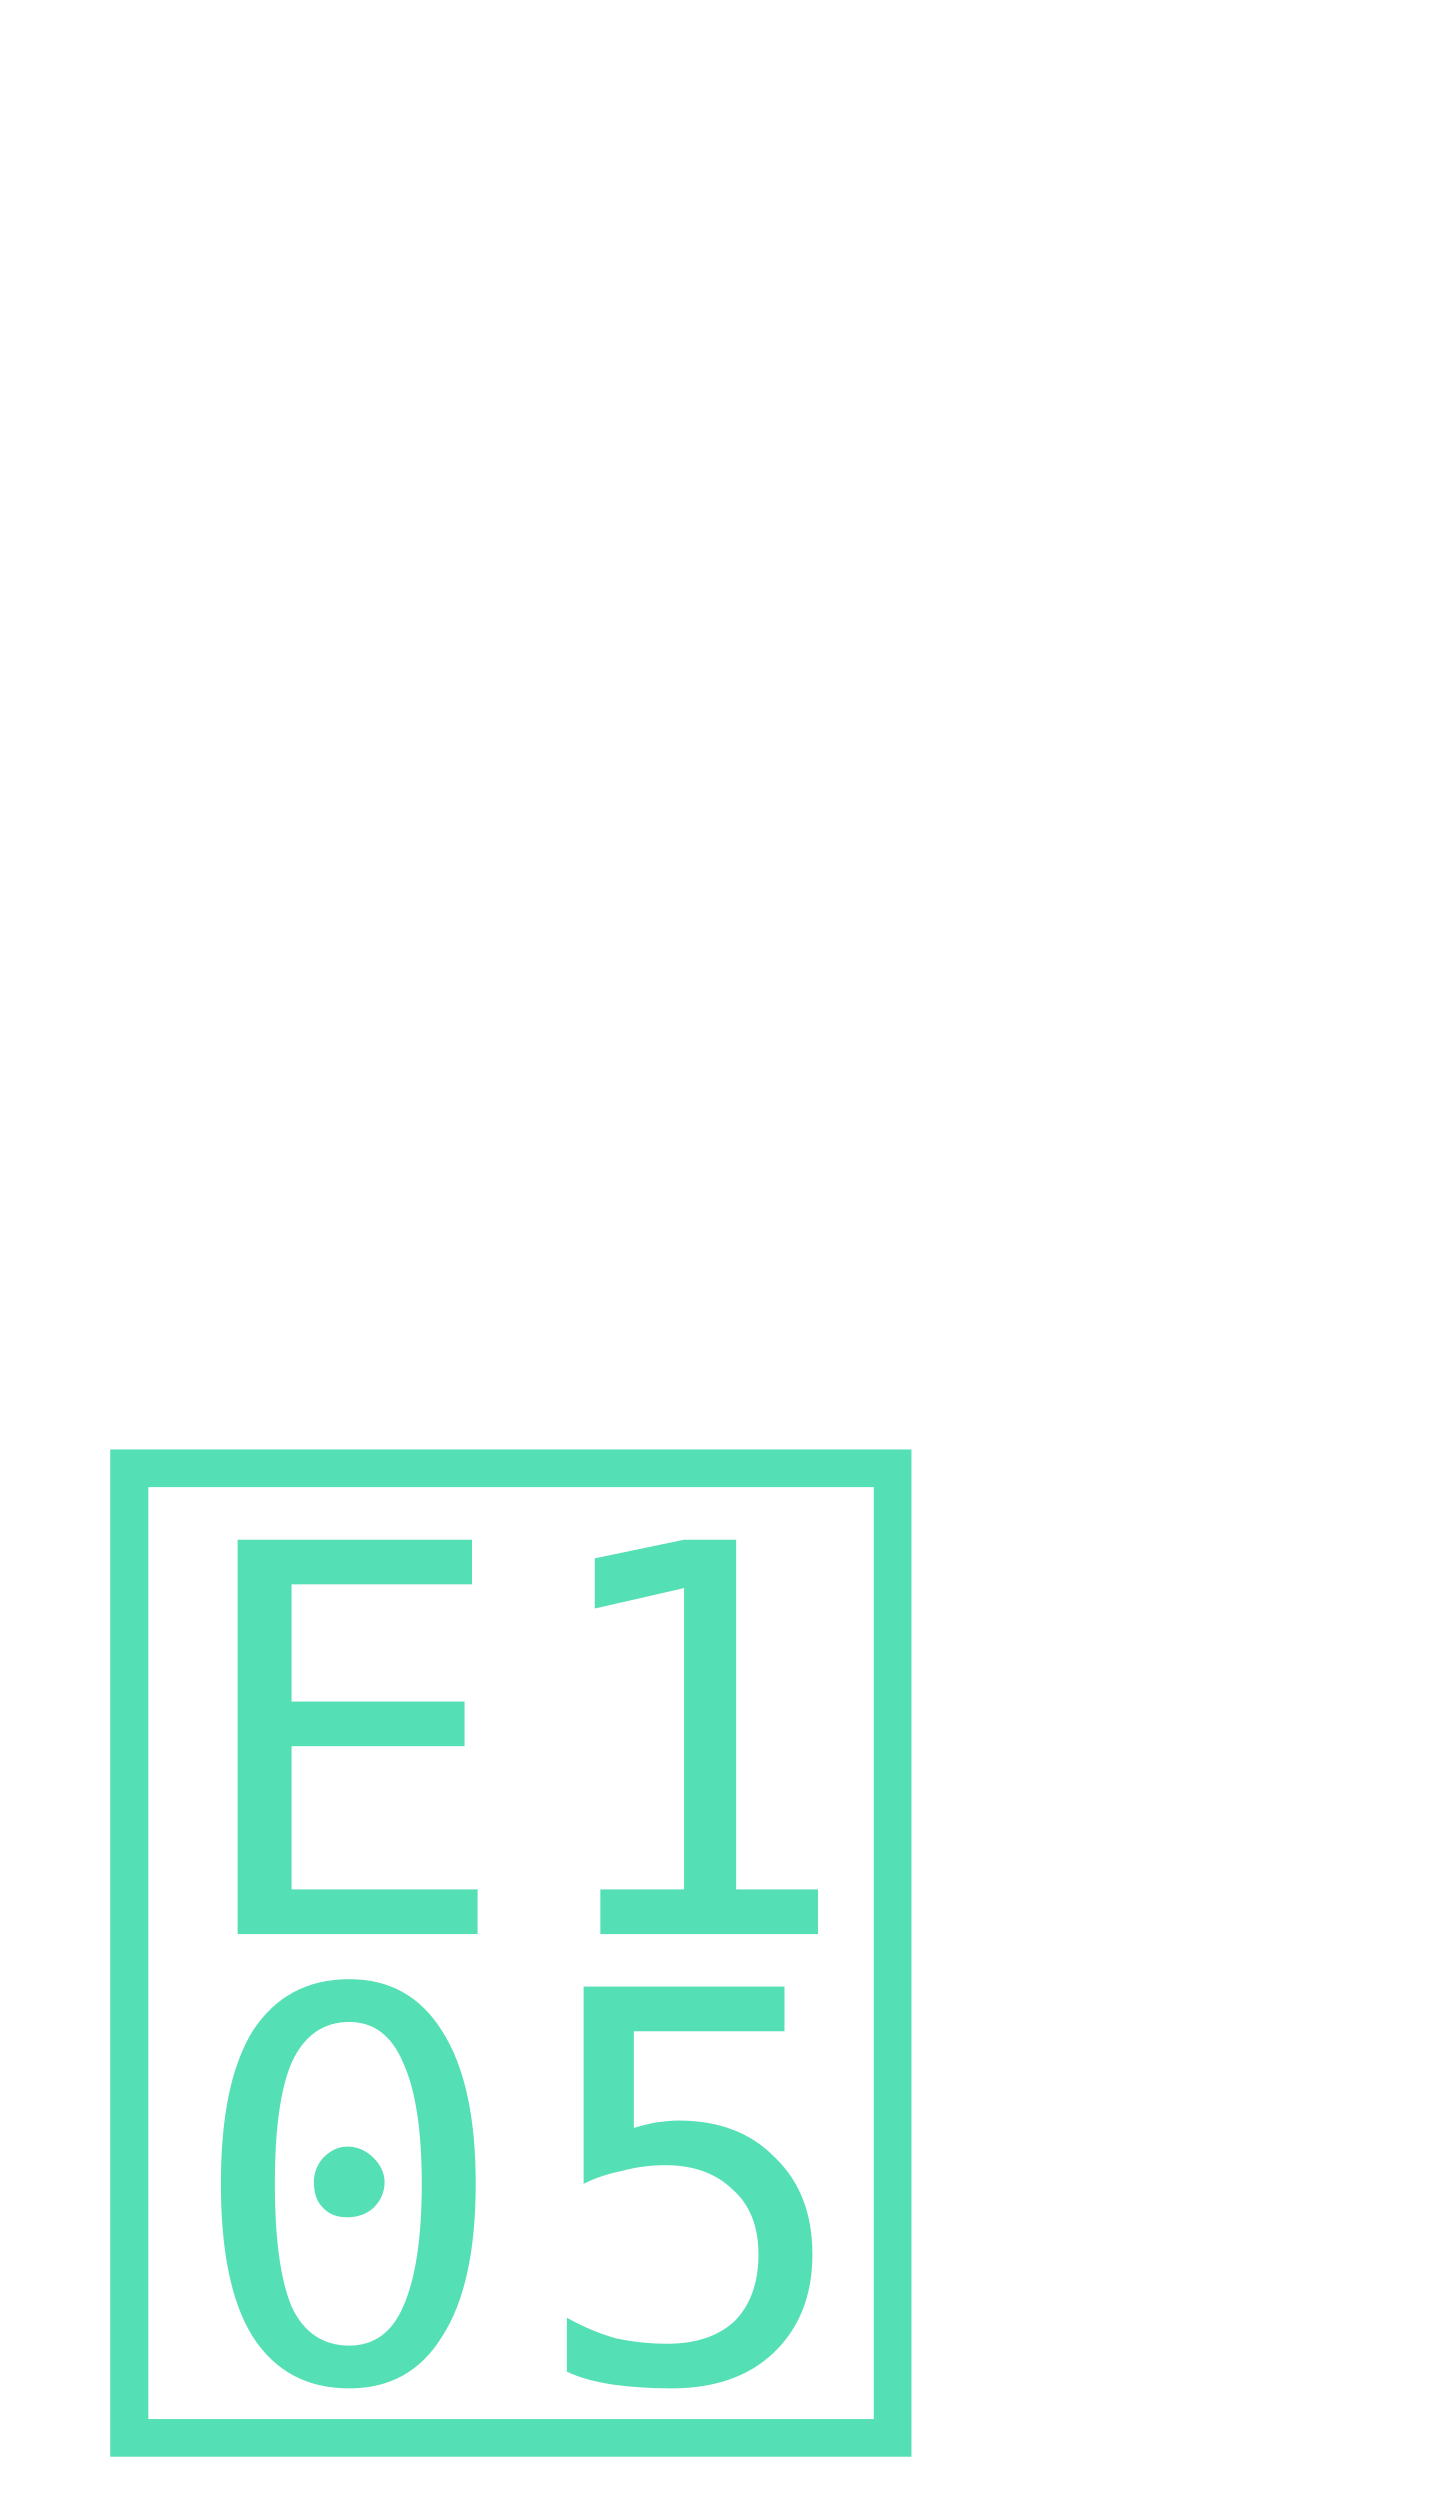
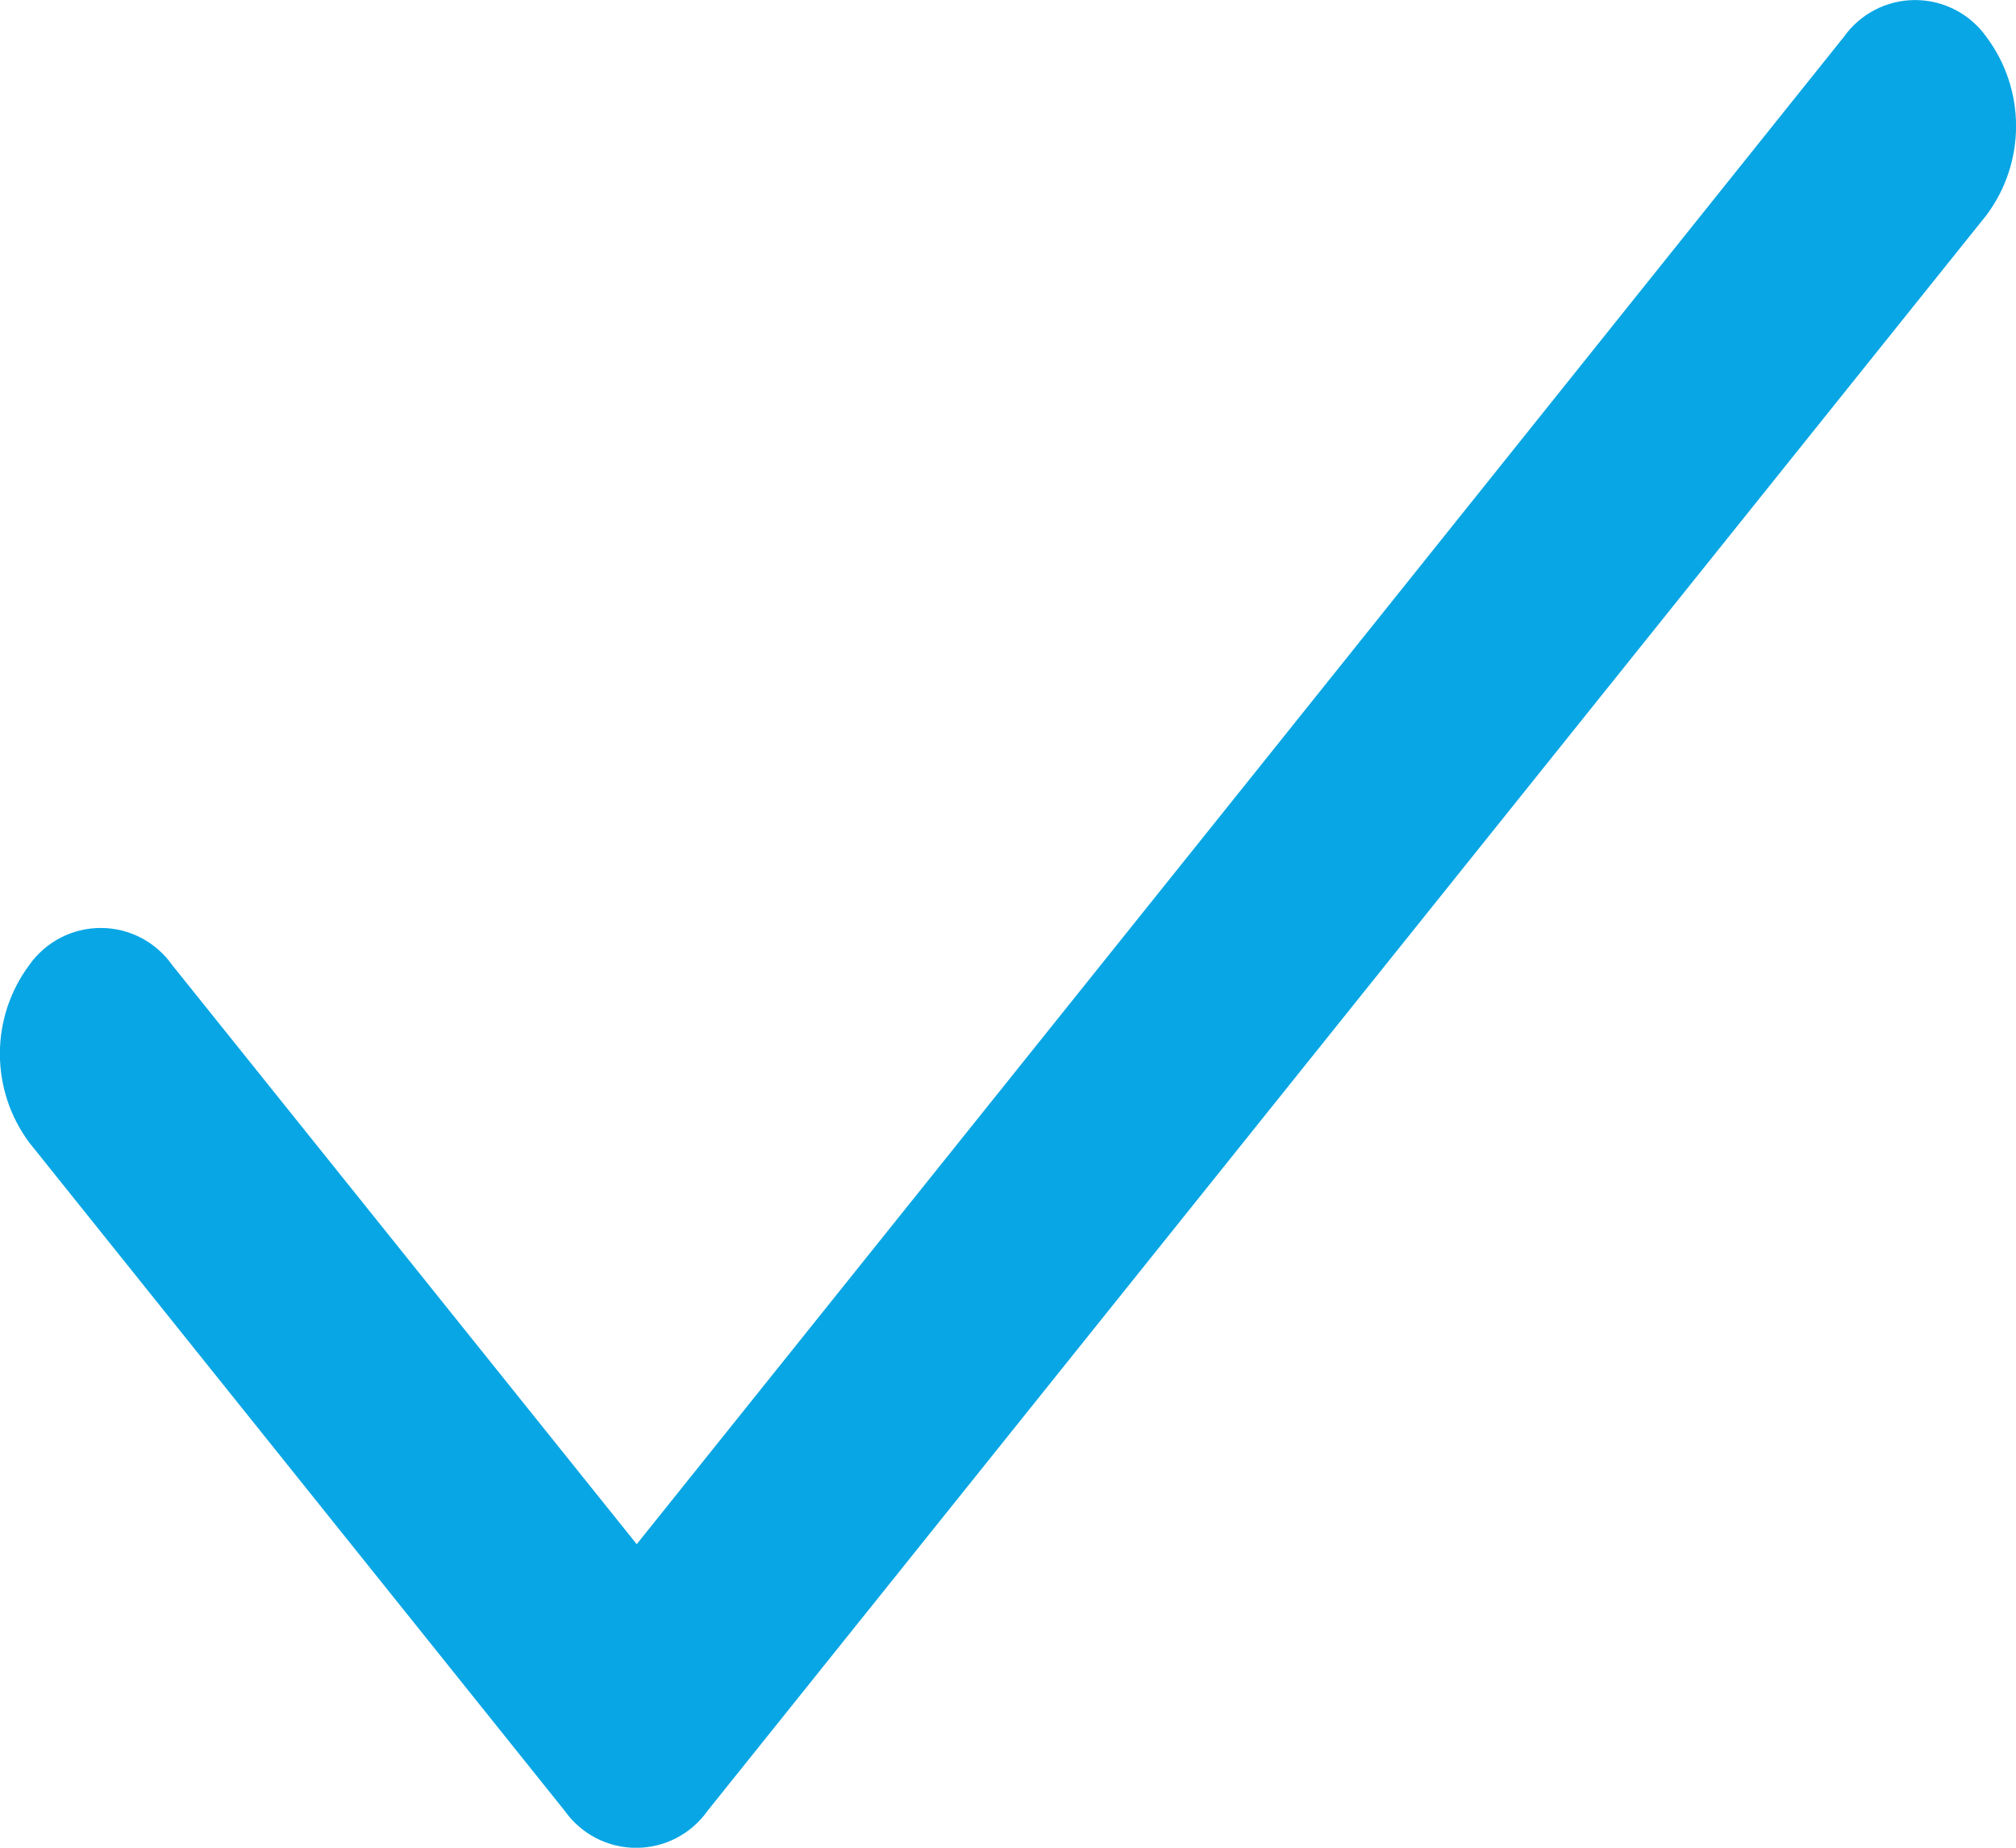
- <svg xmlns="http://www.w3.org/2000/svg" width="12" height="21" viewBox="0 0 12 21">
+ <svg xmlns="http://www.w3.org/2000/svg" width="12" height="11" viewBox="0 0 12 11">
  <defs>
-     <style>.a{fill:#55dfb4;font-size:10px;font-family:IkonoMiniL4-4, "Ikono Mini L 4";}</style>
+     <style>.a{fill:none;}.b{clip-path:url(#a);}.c{fill:#08a6e4;}</style>
+     <clipPath id="a">
+       <rect class="a" width="12" height="11" />
+     </clipPath>
  </defs>
-   <text class="a" transform="translate(6 20)">
-     <tspan x="-5.39" y="0"></tspan>
-   </text>
+   <g class="b">
+     <path class="c" d="M11.824,68.217a.52.52,0,0,0-.849,0l-3.5,4.373-3.685,4.6L1.024,73.741a.52.52,0,0,0-.849,0,.886.886,0,0,0,0,1.059l3.187,3.978a.52.52,0,0,0,.849,0l7.613-9.5A.886.886,0,0,0,11.824,68.217Z" transform="translate(0 -67.997)" />
+   </g>
</svg>
